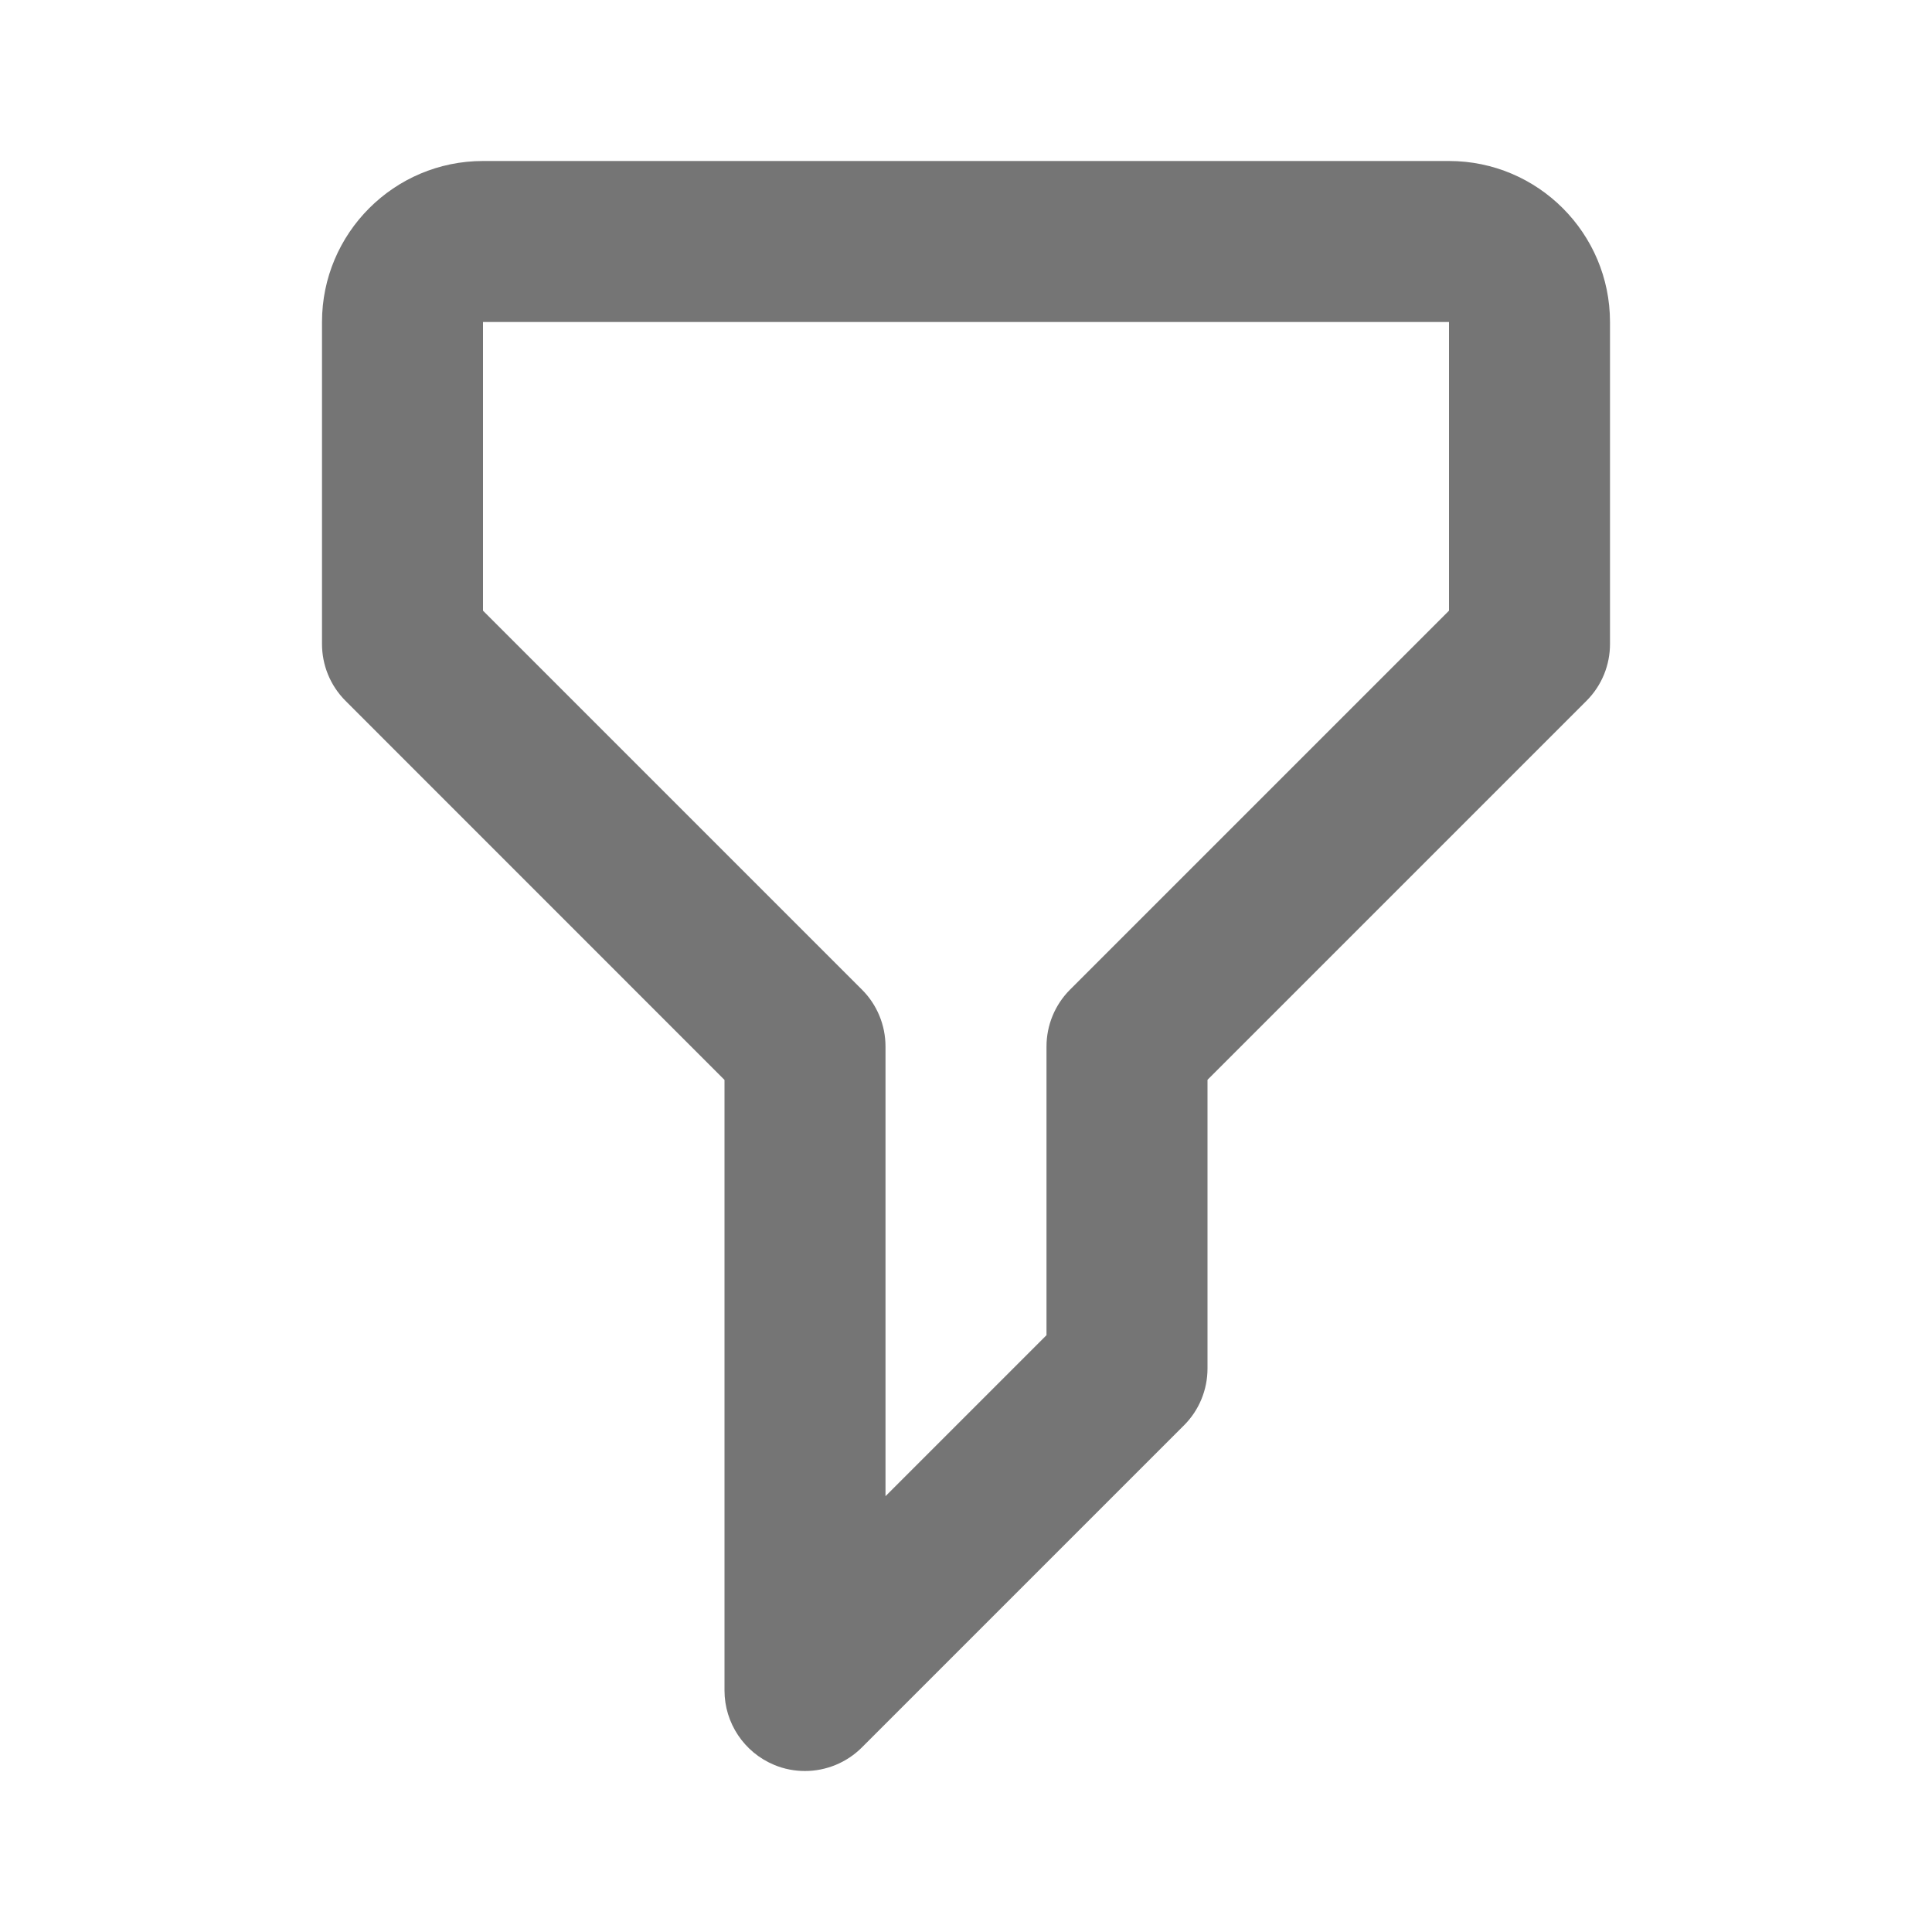
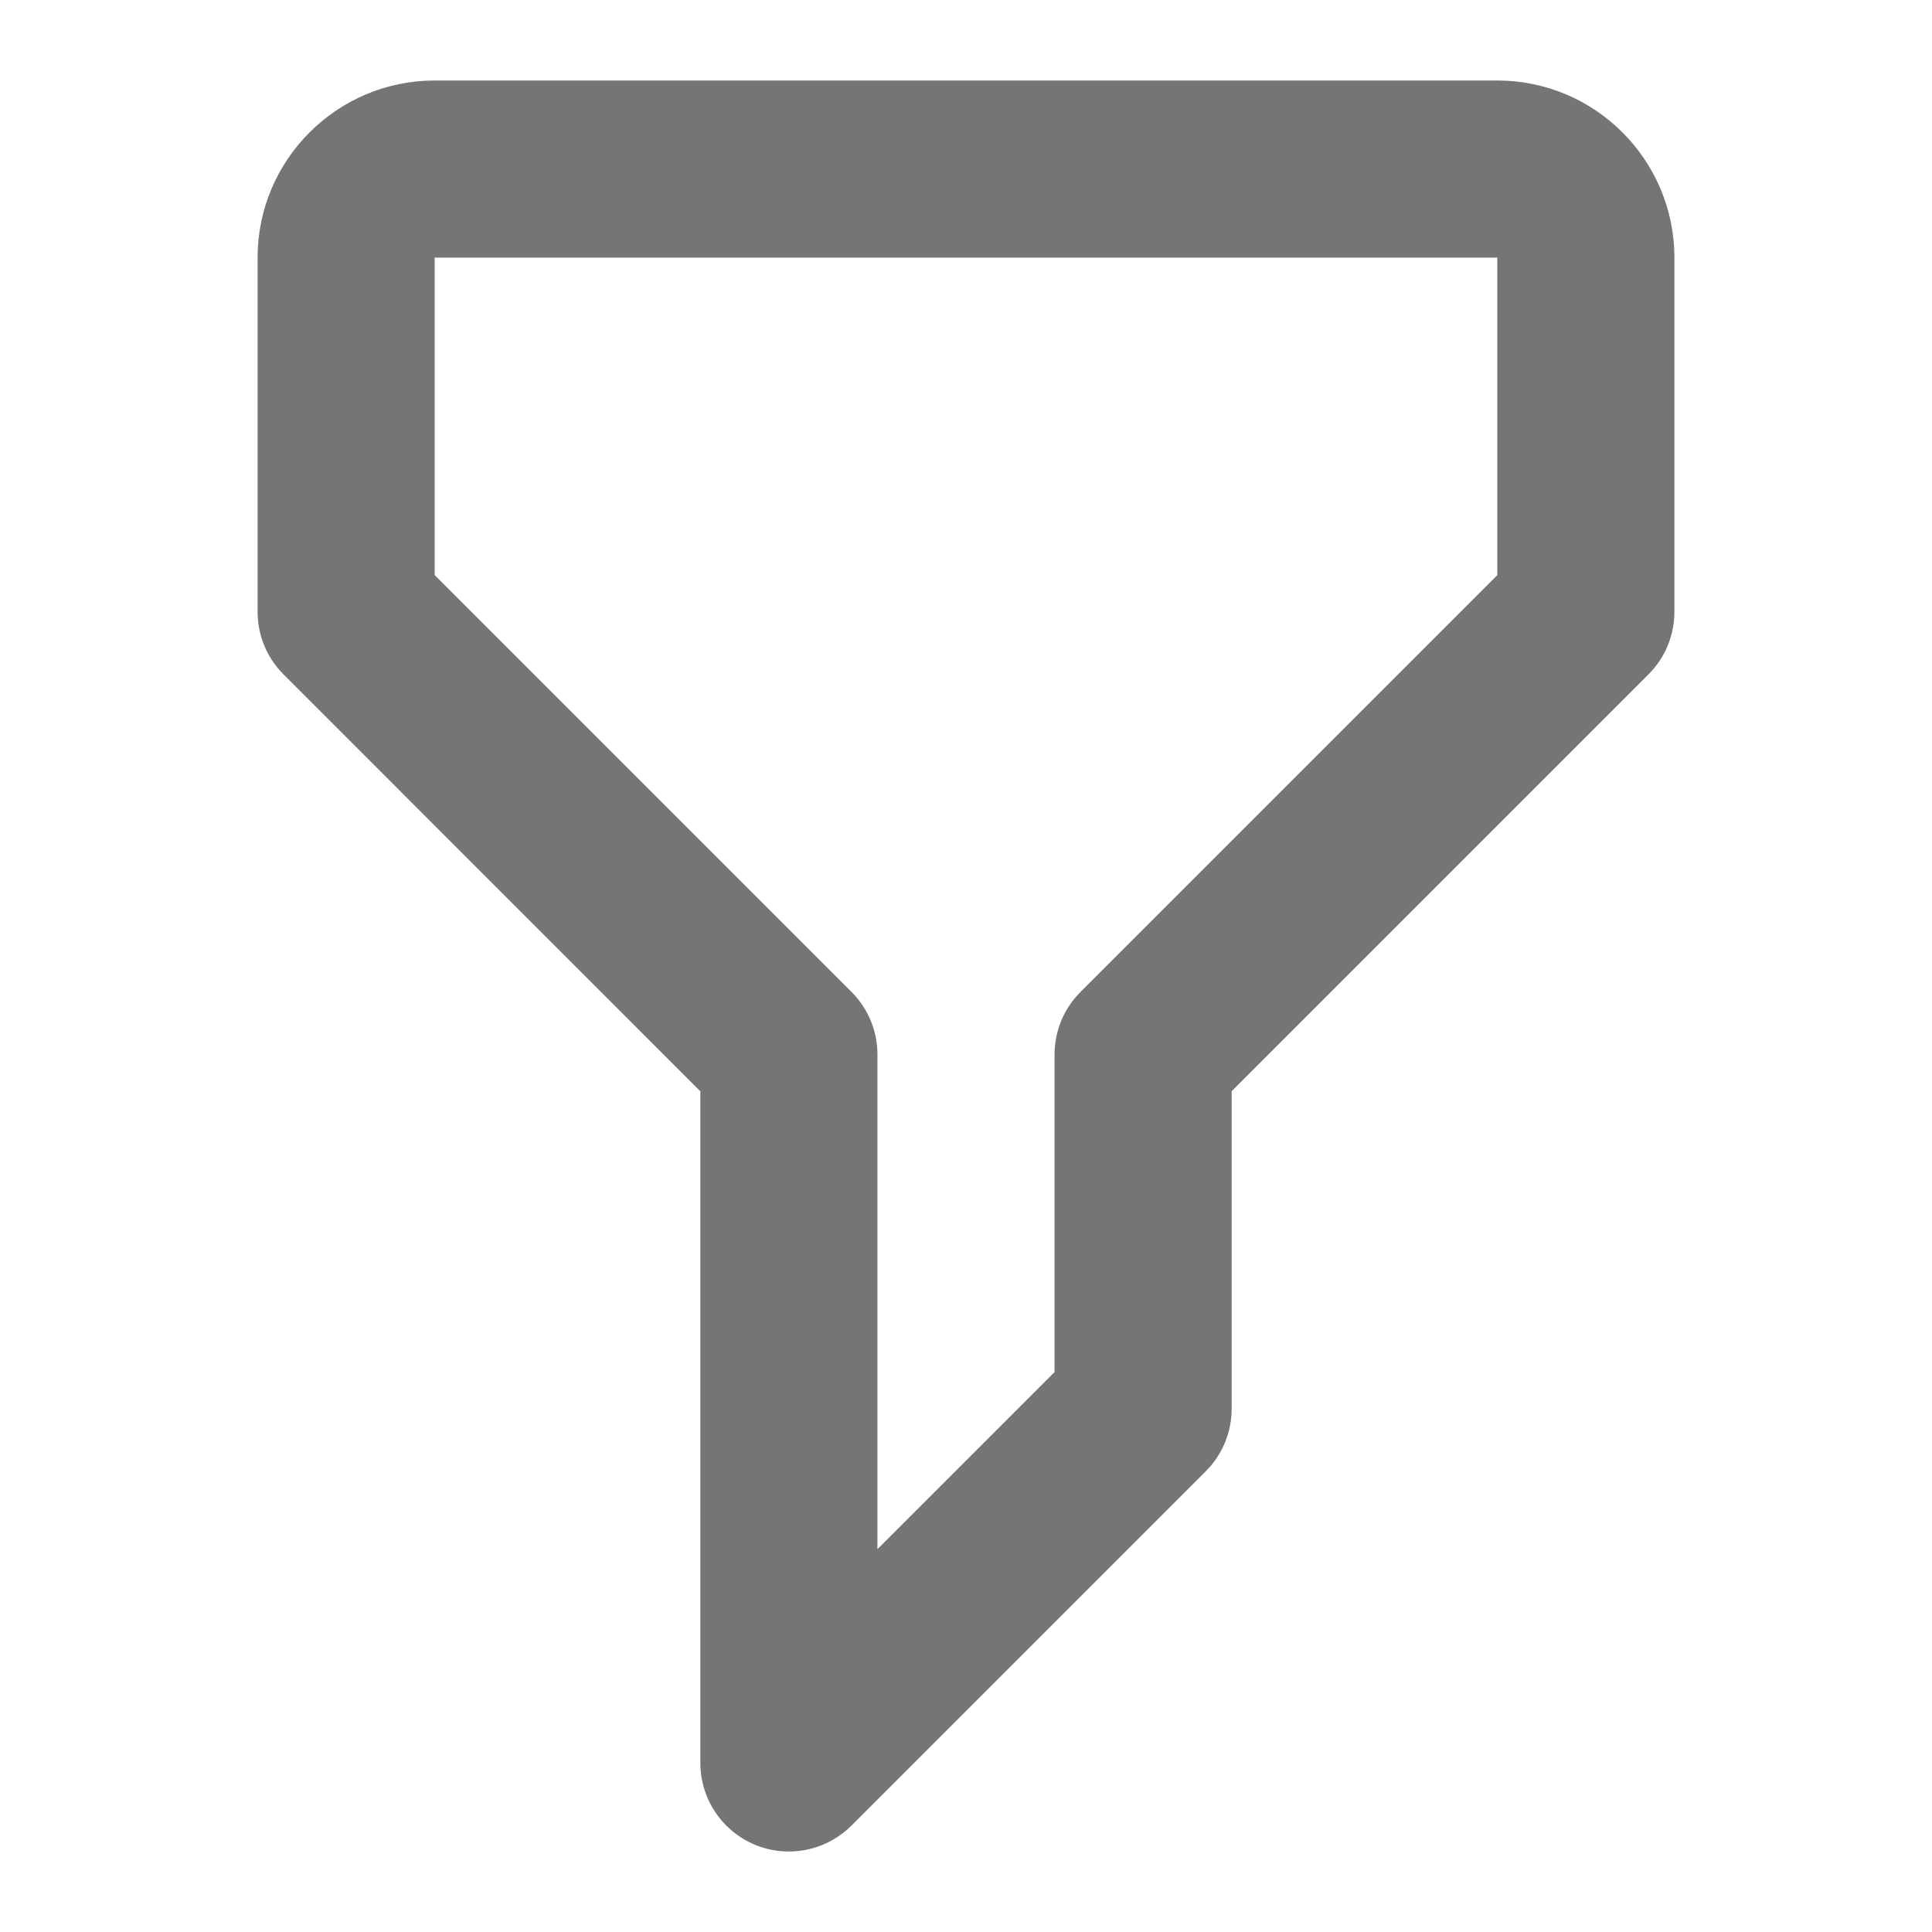
<svg xmlns="http://www.w3.org/2000/svg" width="100%" height="100%" viewBox="0 0 24 24" version="1.1" xml:space="preserve" style="fill-rule:evenodd;clip-rule:evenodd;stroke-linejoin:round;stroke-miterlimit:1.414;">
-   <path d="M18,2L6,2C4.896,2 4,2.898 4,4L4,8C4,8.256 4.098,8.512 4.293,8.707L9,13.415L9,21C9,21.404 9.244,21.769 9.617,21.924C9.741,21.976 9.871,22 10,22C10.26,22 10.516,21.898 10.707,21.707L14.707,17.707C14.895,17.52 15,17.266 15,17L15,13.414L19.707,8.707C19.902,8.512 20,8.257 20,8L20,4C20,2.898 19.104,2 18,2ZM13.293,12.293C13.105,12.481 13,12.735 13,13L13,16.586L11,18.586L11,13C11,12.735 10.895,12.48 10.707,12.293L6,7.586L6,4L18,4L18,7.586L13.293,12.293Z" style="fill:rgb(117,117,117);fill-rule:nonzero;" />
+   <g transform="matrix(1.1,0,0,1.1,-1.2,-1.2)">
+     <path d="M18,2L6,2C4.896,2 4,2.898 4,4L4,8C4,8.256 4.098,8.512 4.293,8.707L9,13.415L9,21C9,21.404 9.244,21.769 9.617,21.924C9.741,21.976 9.871,22 10,22C10.26,22 10.516,21.898 10.707,21.707L14.707,17.707C14.895,17.52 15,17.266 15,17L15,13.414L19.707,8.707C19.902,8.512 20,8.257 20,8L20,4C20,2.898 19.104,2 18,2ZM13.293,12.293C13.105,12.481 13,12.735 13,13L13,16.586L11,18.586L11,13C11,12.735 10.895,12.48 10.707,12.293L6,7.586L6,4L18,4L18,7.586L13.293,12.293Z" style="fill:rgb(117,117,117);fill-rule:nonzero;" />
+   </g>
</svg>
